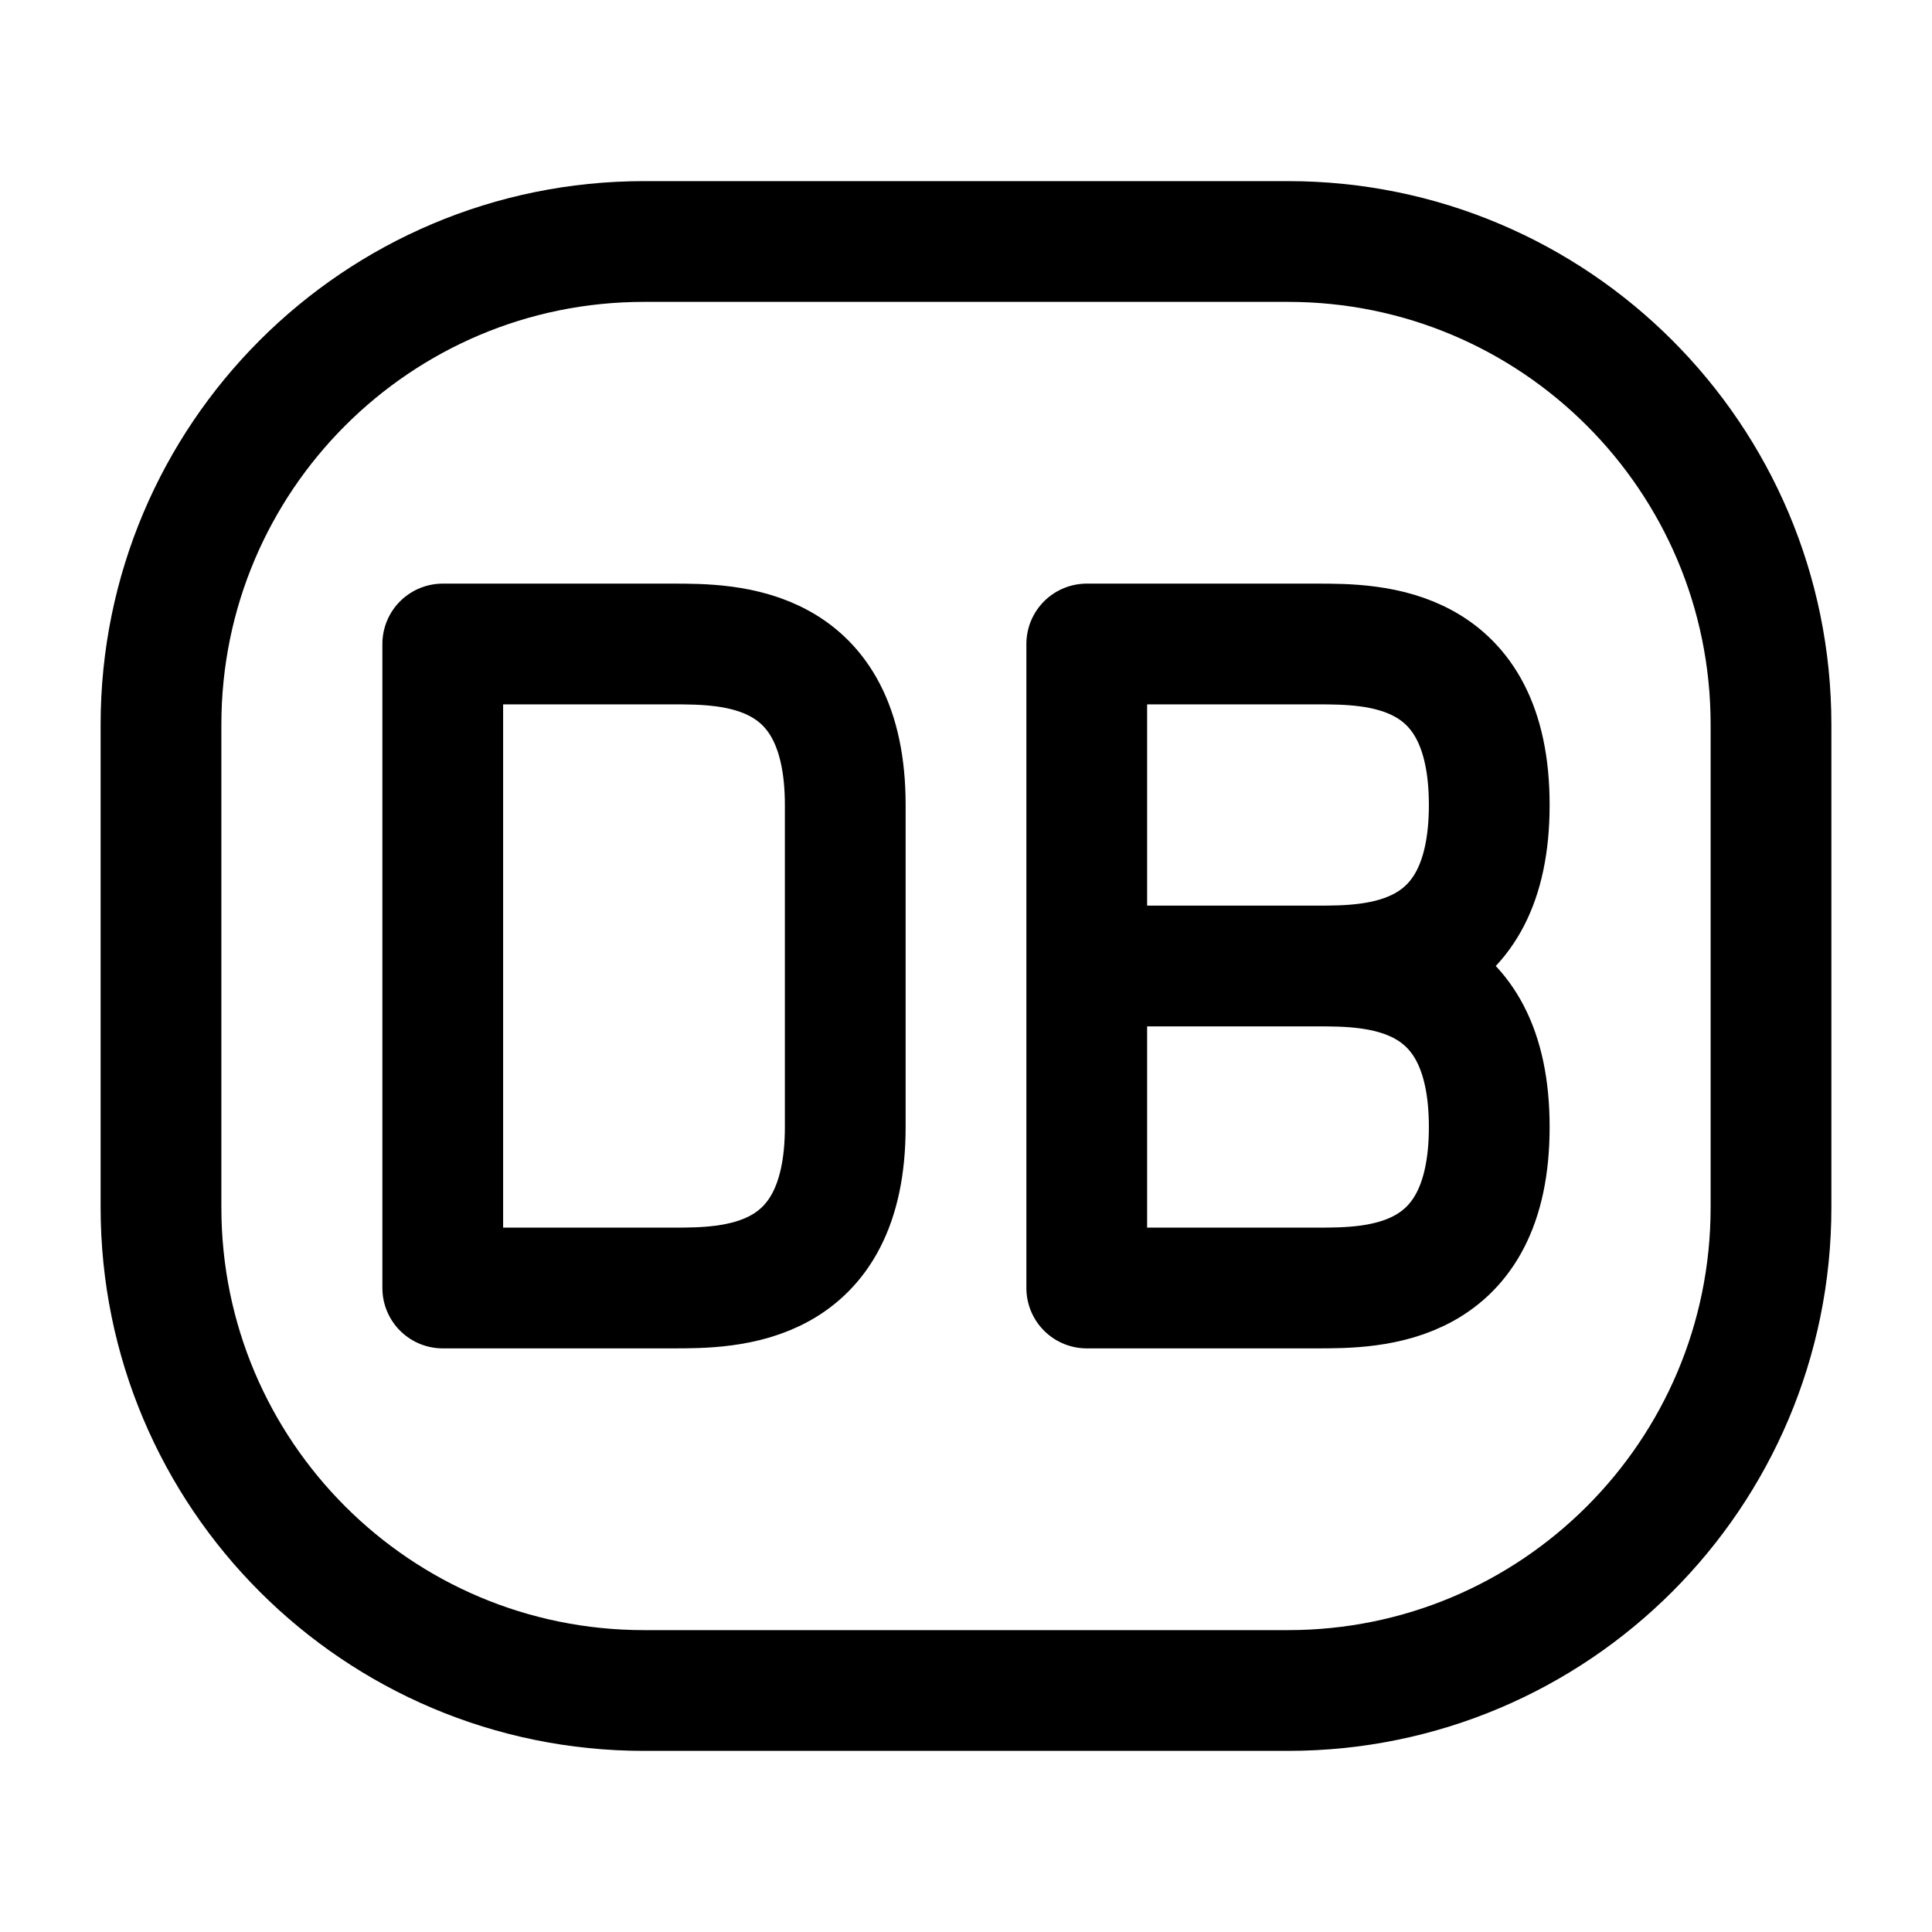
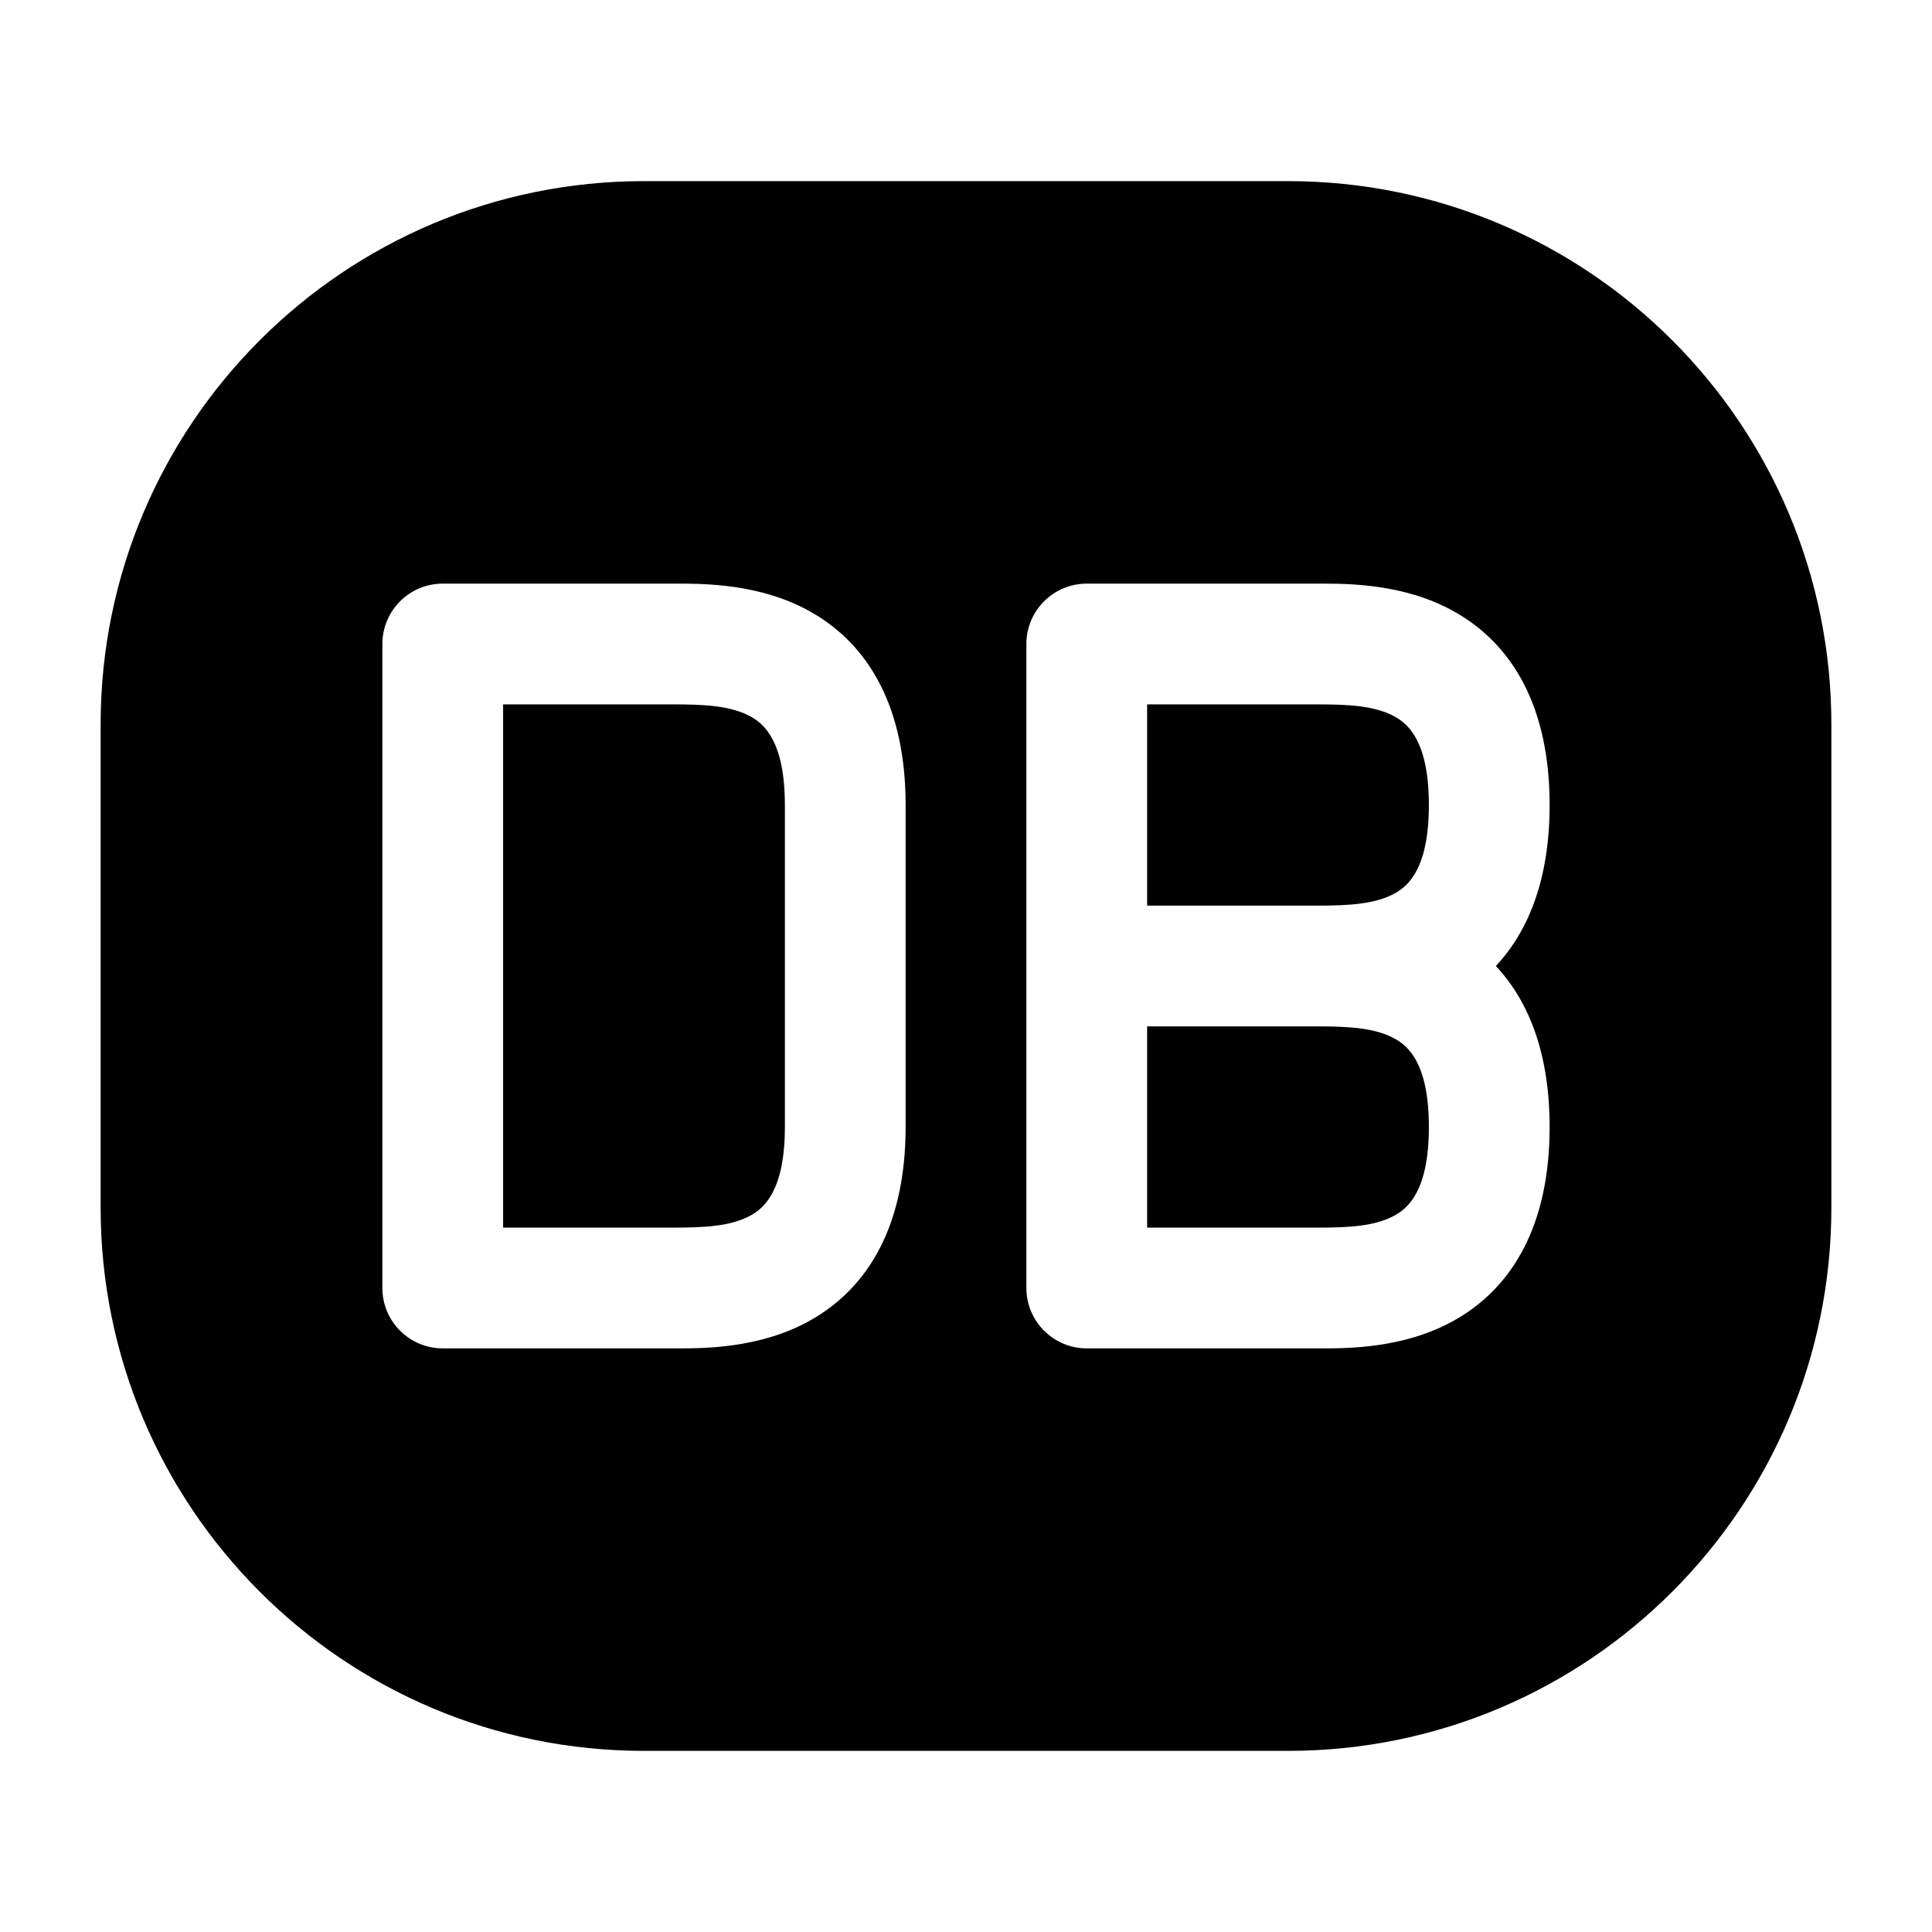
- <svg xmlns="http://www.w3.org/2000/svg" width="24" height="24" stroke-width="1.5" viewBox="0 0 24 24" fill="none">
-   <path d="M2 15V9C2 5.686 4.686 3 8 3H16C19.314 3 22 5.686 22 9V15C22 18.314 19.314 21 16 21H8C4.686 21 2 18.314 2 15Z" stroke="currentColor" stroke-width="1.5" />
-   <path d="M16.357 12C17.071 12 18.5 12 18.5 10C18.5 8 17.071 8 16.357 8L13.5 8V12M16.357 12C15.214 12 13.976 12 13.5 12M16.357 12C17.071 12 18.5 12 18.5 14C18.5 16 17.071 16 16.357 16H13.5V12" stroke="currentColor" stroke-linecap="round" stroke-linejoin="round" />
-   <path d="M8.357 8H5.5V12L5.5 16H8.357C9.071 16 10.5 16 10.5 14V10C10.5 8 9.071 8 8.357 8Z" stroke="currentColor" stroke-linecap="round" stroke-linejoin="round" />
+ <svg xmlns="http://www.w3.org/2000/svg" width="24" height="24" viewBox="0 0 24 24" fill="none">
+   <path fill-rule="evenodd" clip-rule="evenodd" d="M1.25 9C1.25 5.272 4.272 2.25 8 2.25H16C19.728 2.25 22.75 5.272 22.75 9V15C22.75 18.728 19.728 21.75 16 21.75H8C4.272 21.75 1.25 18.728 1.25 15V9ZM17.33 8.904C17.08 8.764 16.742 8.75 16.357 8.75H14.25V11.25H16.357L16.378 11.25C16.755 11.249 17.084 11.233 17.33 11.096C17.488 11.007 17.75 10.794 17.75 10C17.75 9.206 17.488 8.993 17.33 8.904ZM18.582 12C19.005 11.549 19.25 10.888 19.25 10C19.25 8.794 18.798 8.007 18.063 7.596C17.443 7.248 16.738 7.25 16.394 7.25L16.357 7.25H13.5C13.086 7.25 12.75 7.586 12.75 8V16C12.75 16.414 13.086 16.75 13.5 16.75H16.357L16.394 16.75C16.738 16.751 17.443 16.752 18.063 16.404C18.798 15.993 19.25 15.206 19.25 14C19.25 13.112 19.005 12.451 18.582 12ZM16.379 12.75L16.357 12.75H14.25V15.25H16.357C16.742 15.25 17.08 15.236 17.33 15.096C17.488 15.007 17.75 14.794 17.75 14C17.75 13.206 17.488 12.993 17.33 12.905C17.085 12.767 16.755 12.751 16.379 12.75ZM8.357 8.75C8.742 8.75 9.08 8.764 9.33 8.904C9.488 8.993 9.75 9.206 9.75 10V14C9.75 14.794 9.488 15.007 9.33 15.096C9.08 15.236 8.742 15.25 8.357 15.25H6.25V8.75H8.357ZM11.25 10C11.25 8.794 10.798 8.007 10.063 7.596C9.443 7.248 8.738 7.25 8.394 7.25L8.357 7.25H5.5C5.086 7.25 4.75 7.586 4.75 8V16C4.75 16.414 5.086 16.75 5.5 16.75H8.357L8.394 16.75C8.738 16.751 9.443 16.752 10.063 16.404C10.798 15.993 11.25 15.206 11.25 14V10Z" fill="currentColor" />
</svg>
